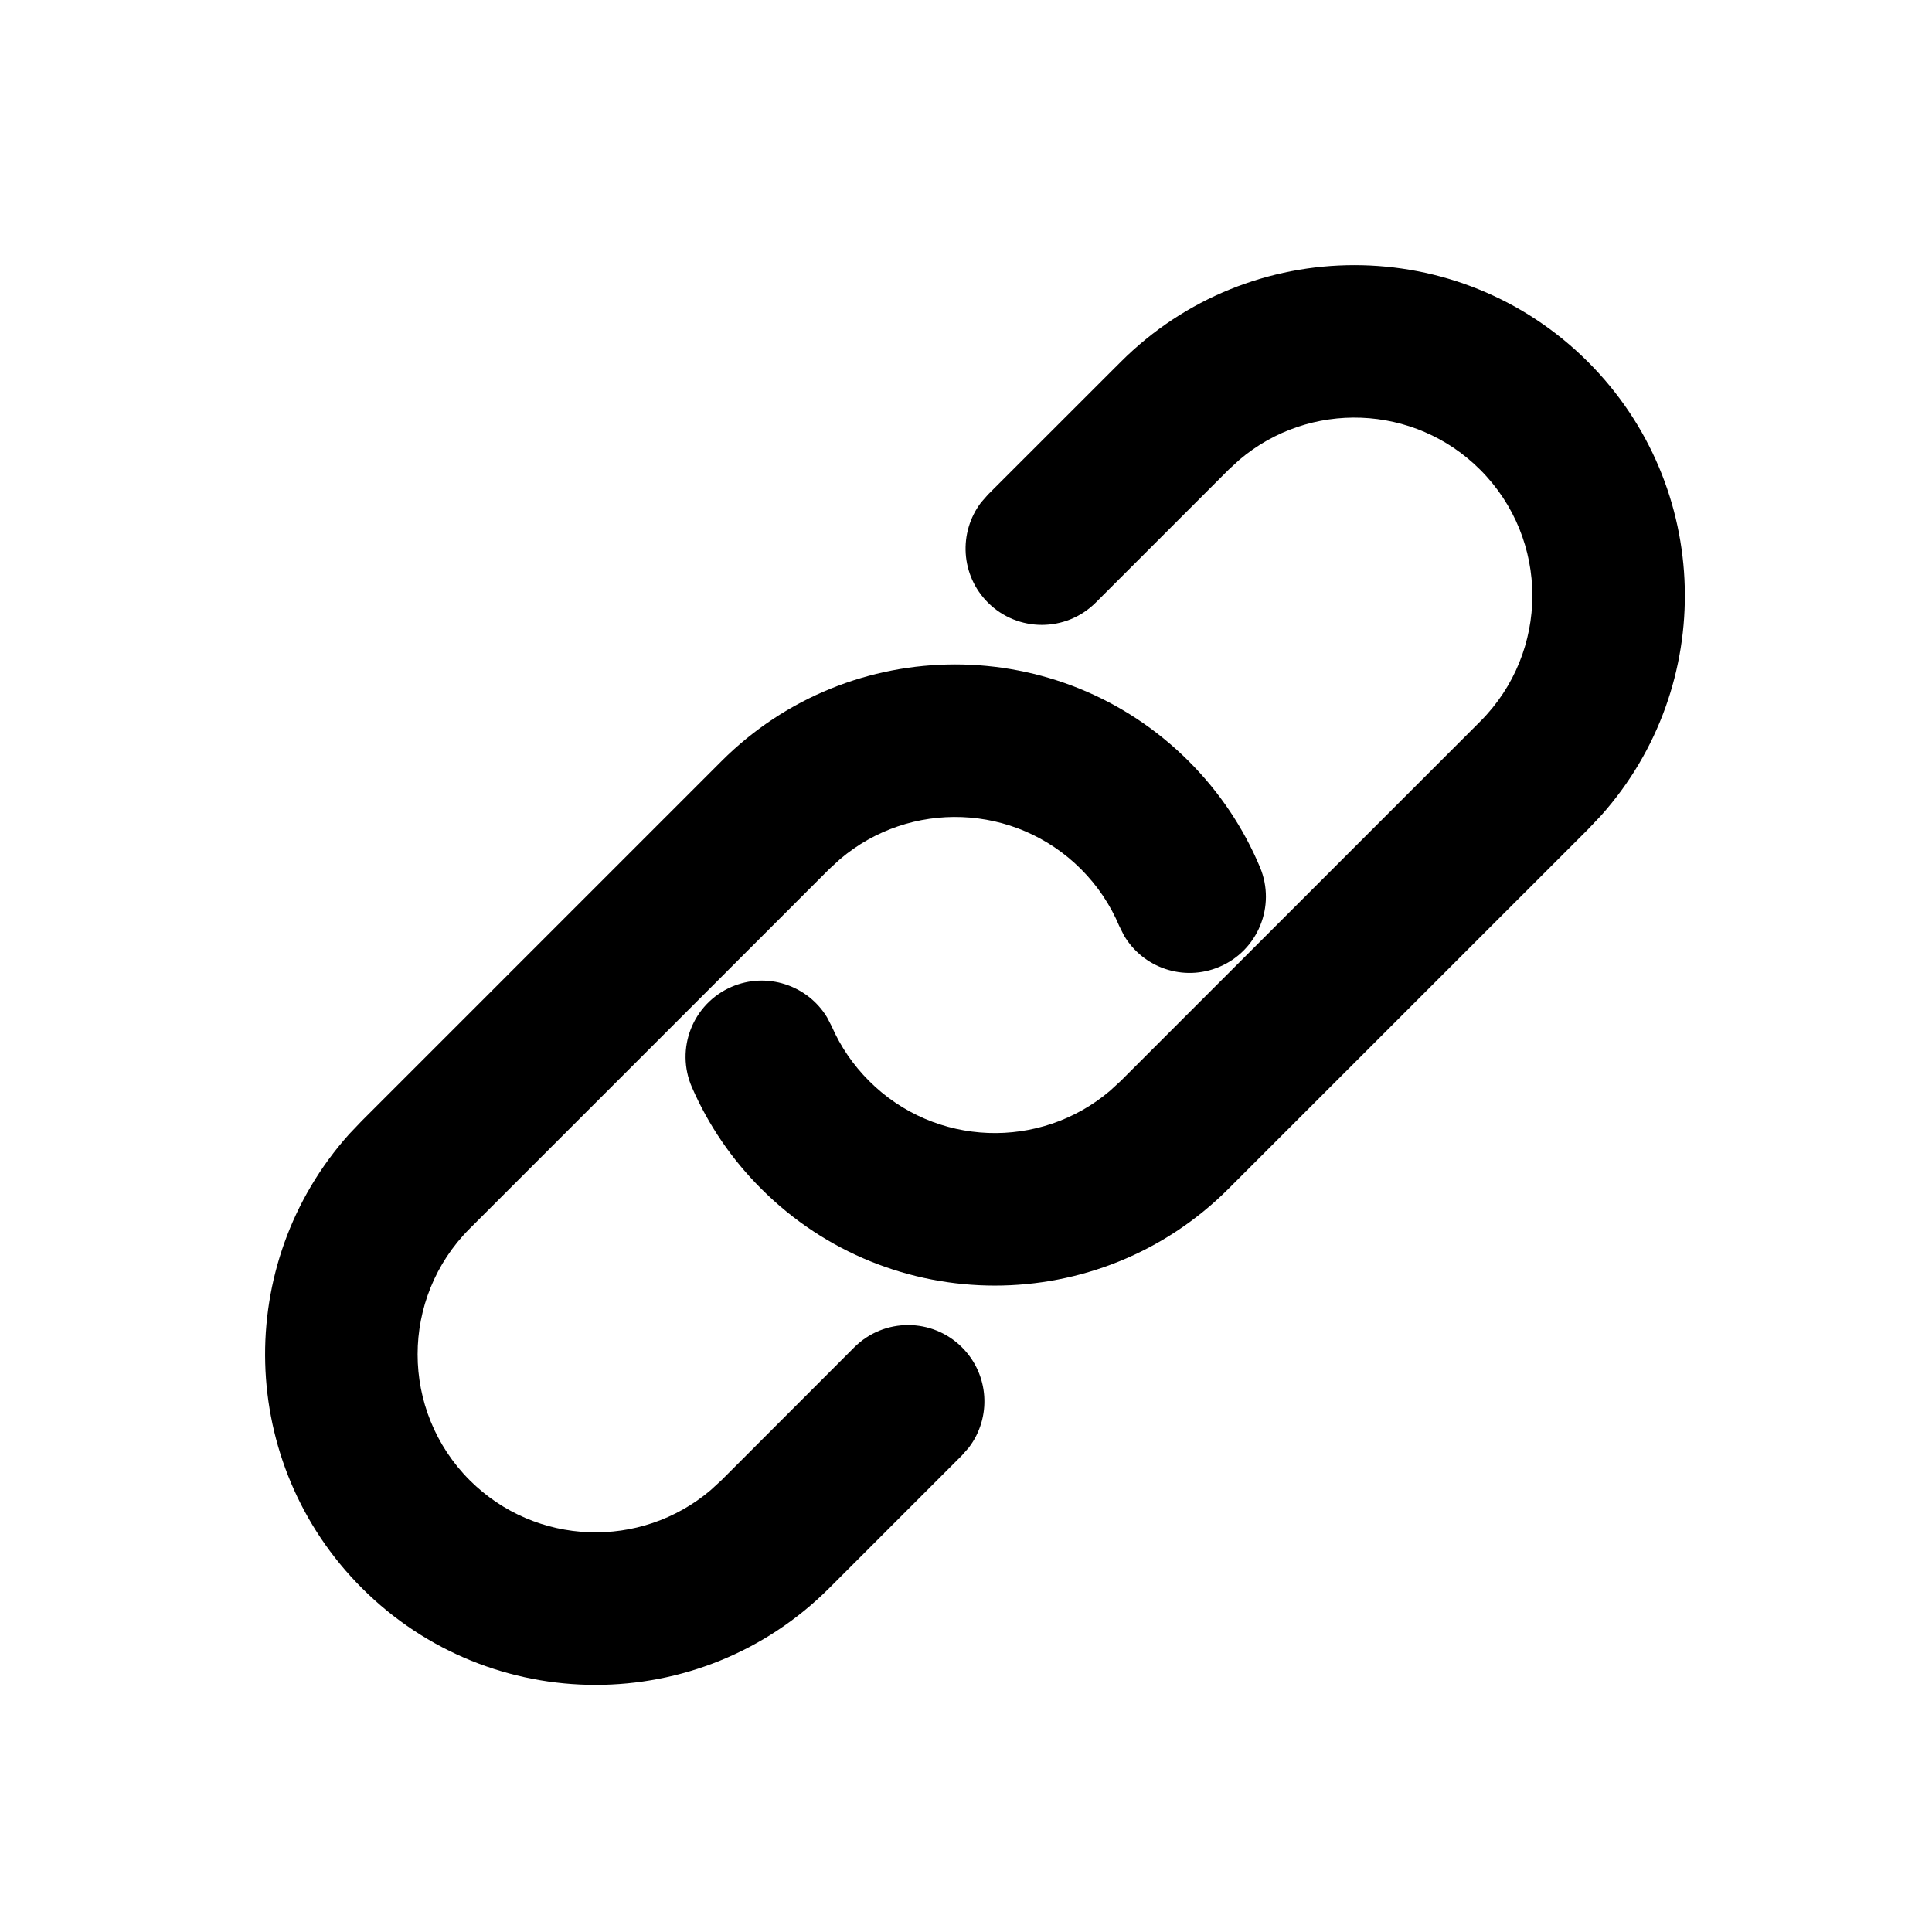
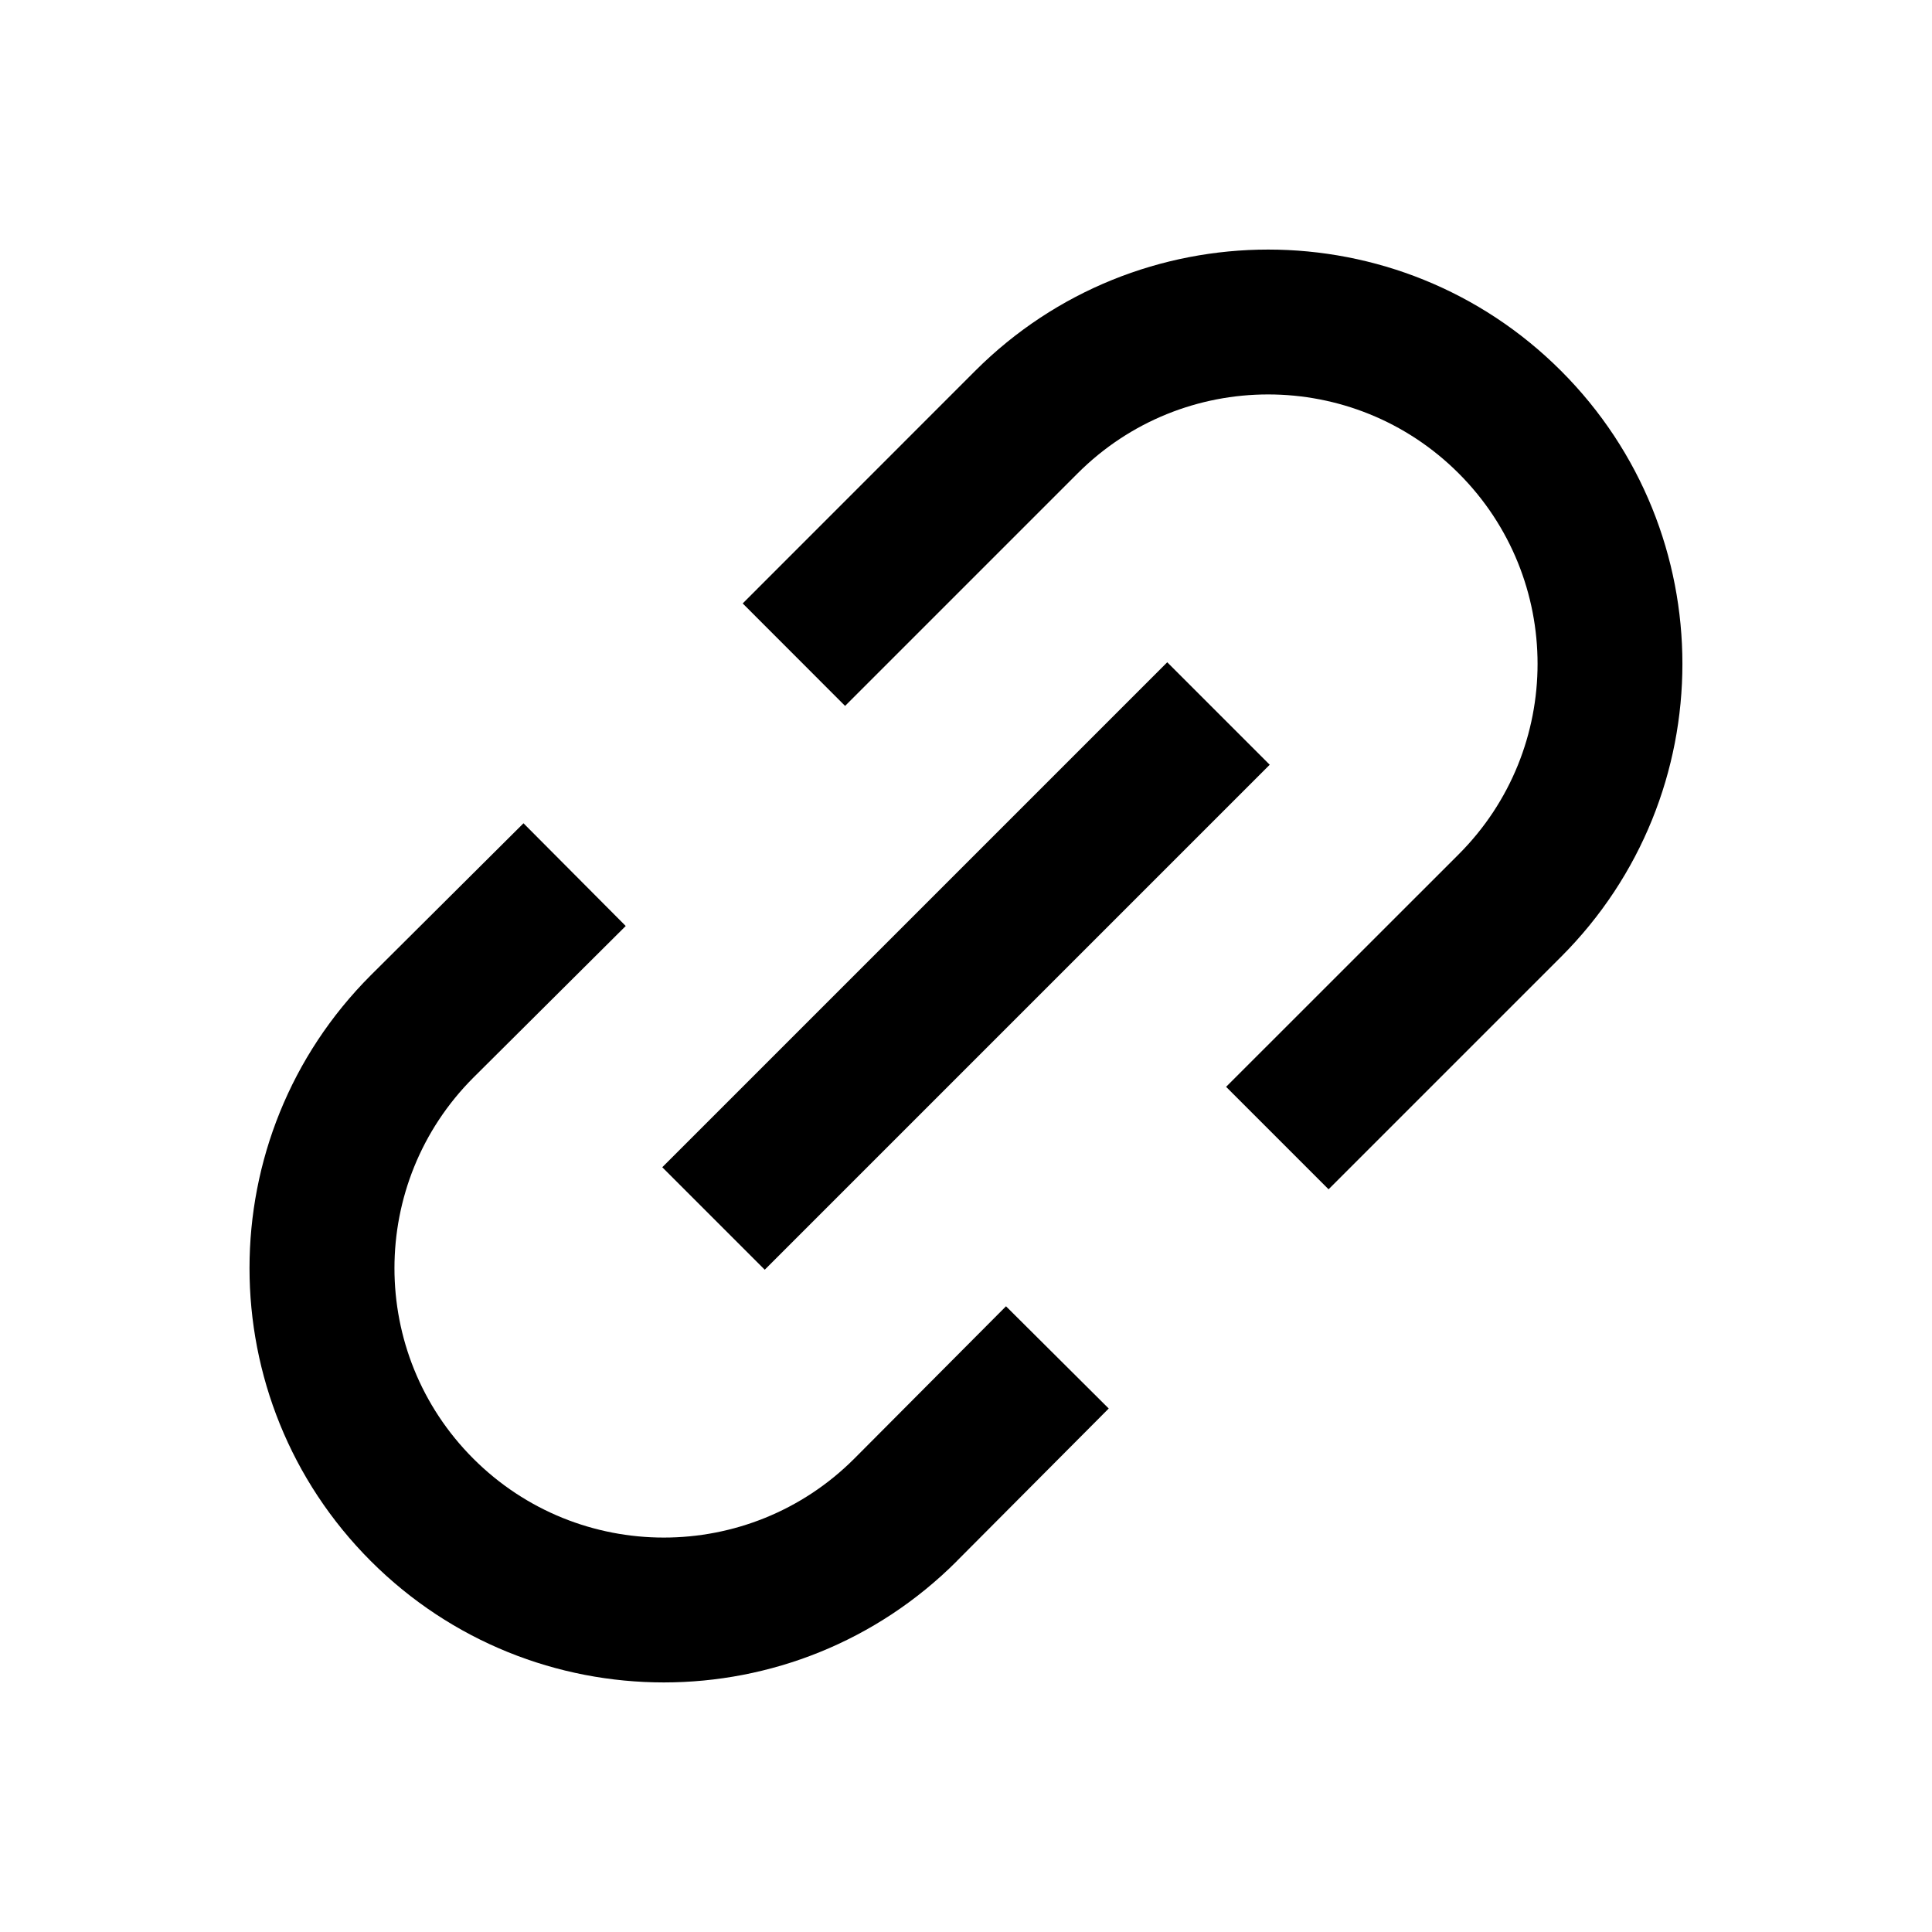
<svg xmlns="http://www.w3.org/2000/svg" viewBox="0 0 24 24">
-   <path d="M19.727 4.496C18.124 2.893 15.525 2.893 13.922 4.496L12.272 6.145L12.187 6.242C11.905 6.614 11.933 7.146 12.272 7.485C12.642 7.855 13.242 7.855 13.612 7.485L15.261 5.836L15.395 5.713C16.263 4.974 17.568 5.015 18.388 5.836C19.251 6.699 19.251 8.098 18.388 8.962L13.922 13.428L13.788 13.551C12.92 14.289 11.616 14.248 10.796 13.428C10.597 13.229 10.441 13 10.332 12.75L10.273 12.636C10.03 12.237 9.525 12.069 9.085 12.26C8.605 12.47 8.386 13.028 8.596 13.508C8.799 13.974 9.089 14.401 9.456 14.767C11.059 16.371 13.658 16.371 15.261 14.767L19.727 10.302L19.888 10.132C21.329 8.52 21.275 6.044 19.727 4.496Z" />
-   <path d="M14.767 9.456C13.164 7.853 10.565 7.853 8.962 9.456L4.496 13.922L4.335 14.091C2.894 15.703 2.948 18.18 4.496 19.728C6.099 21.331 8.698 21.331 10.301 19.728L11.951 18.078L12.036 17.981C12.319 17.61 12.29 17.077 11.951 16.738C11.581 16.368 10.981 16.368 10.611 16.738L8.962 18.388L8.828 18.511C7.96 19.249 6.656 19.208 5.835 18.388C4.972 17.524 4.972 16.125 5.835 15.262L10.301 10.796L10.435 10.673C11.303 9.935 12.607 9.976 13.428 10.796C13.634 11.002 13.794 11.242 13.904 11.504L13.962 11.62C14.198 12.022 14.701 12.198 15.144 12.012C15.626 11.811 15.854 11.256 15.652 10.773C15.447 10.284 15.149 9.838 14.767 9.456Z" />
+   <path fill-rule="evenodd" clip-rule="evenodd" d="M18.12 5.88C16.813 4.573 14.694 4.573 13.387 5.88L10.498 8.769L9.226 7.496L12.114 4.607C14.124 2.598 17.383 2.598 19.392 4.607C21.402 6.617 21.402 9.876 19.392 11.886L16.504 14.774L15.231 13.501L18.12 10.613C19.427 9.306 19.427 7.187 18.12 5.88ZM15.773 9.5L9.5 15.773L8.227 14.5L14.5 8.227L15.773 9.5ZM7.773 11.503L5.88 13.387C4.574 14.694 4.573 16.813 5.88 18.12C7.187 19.427 9.305 19.427 10.612 18.12L12.497 16.227L13.773 17.497L11.887 19.391L11.886 19.393C9.876 21.402 6.617 21.402 4.607 19.393C2.597 17.383 2.597 14.124 4.607 12.114L6.503 10.227L7.773 11.503Z" />
</svg>
